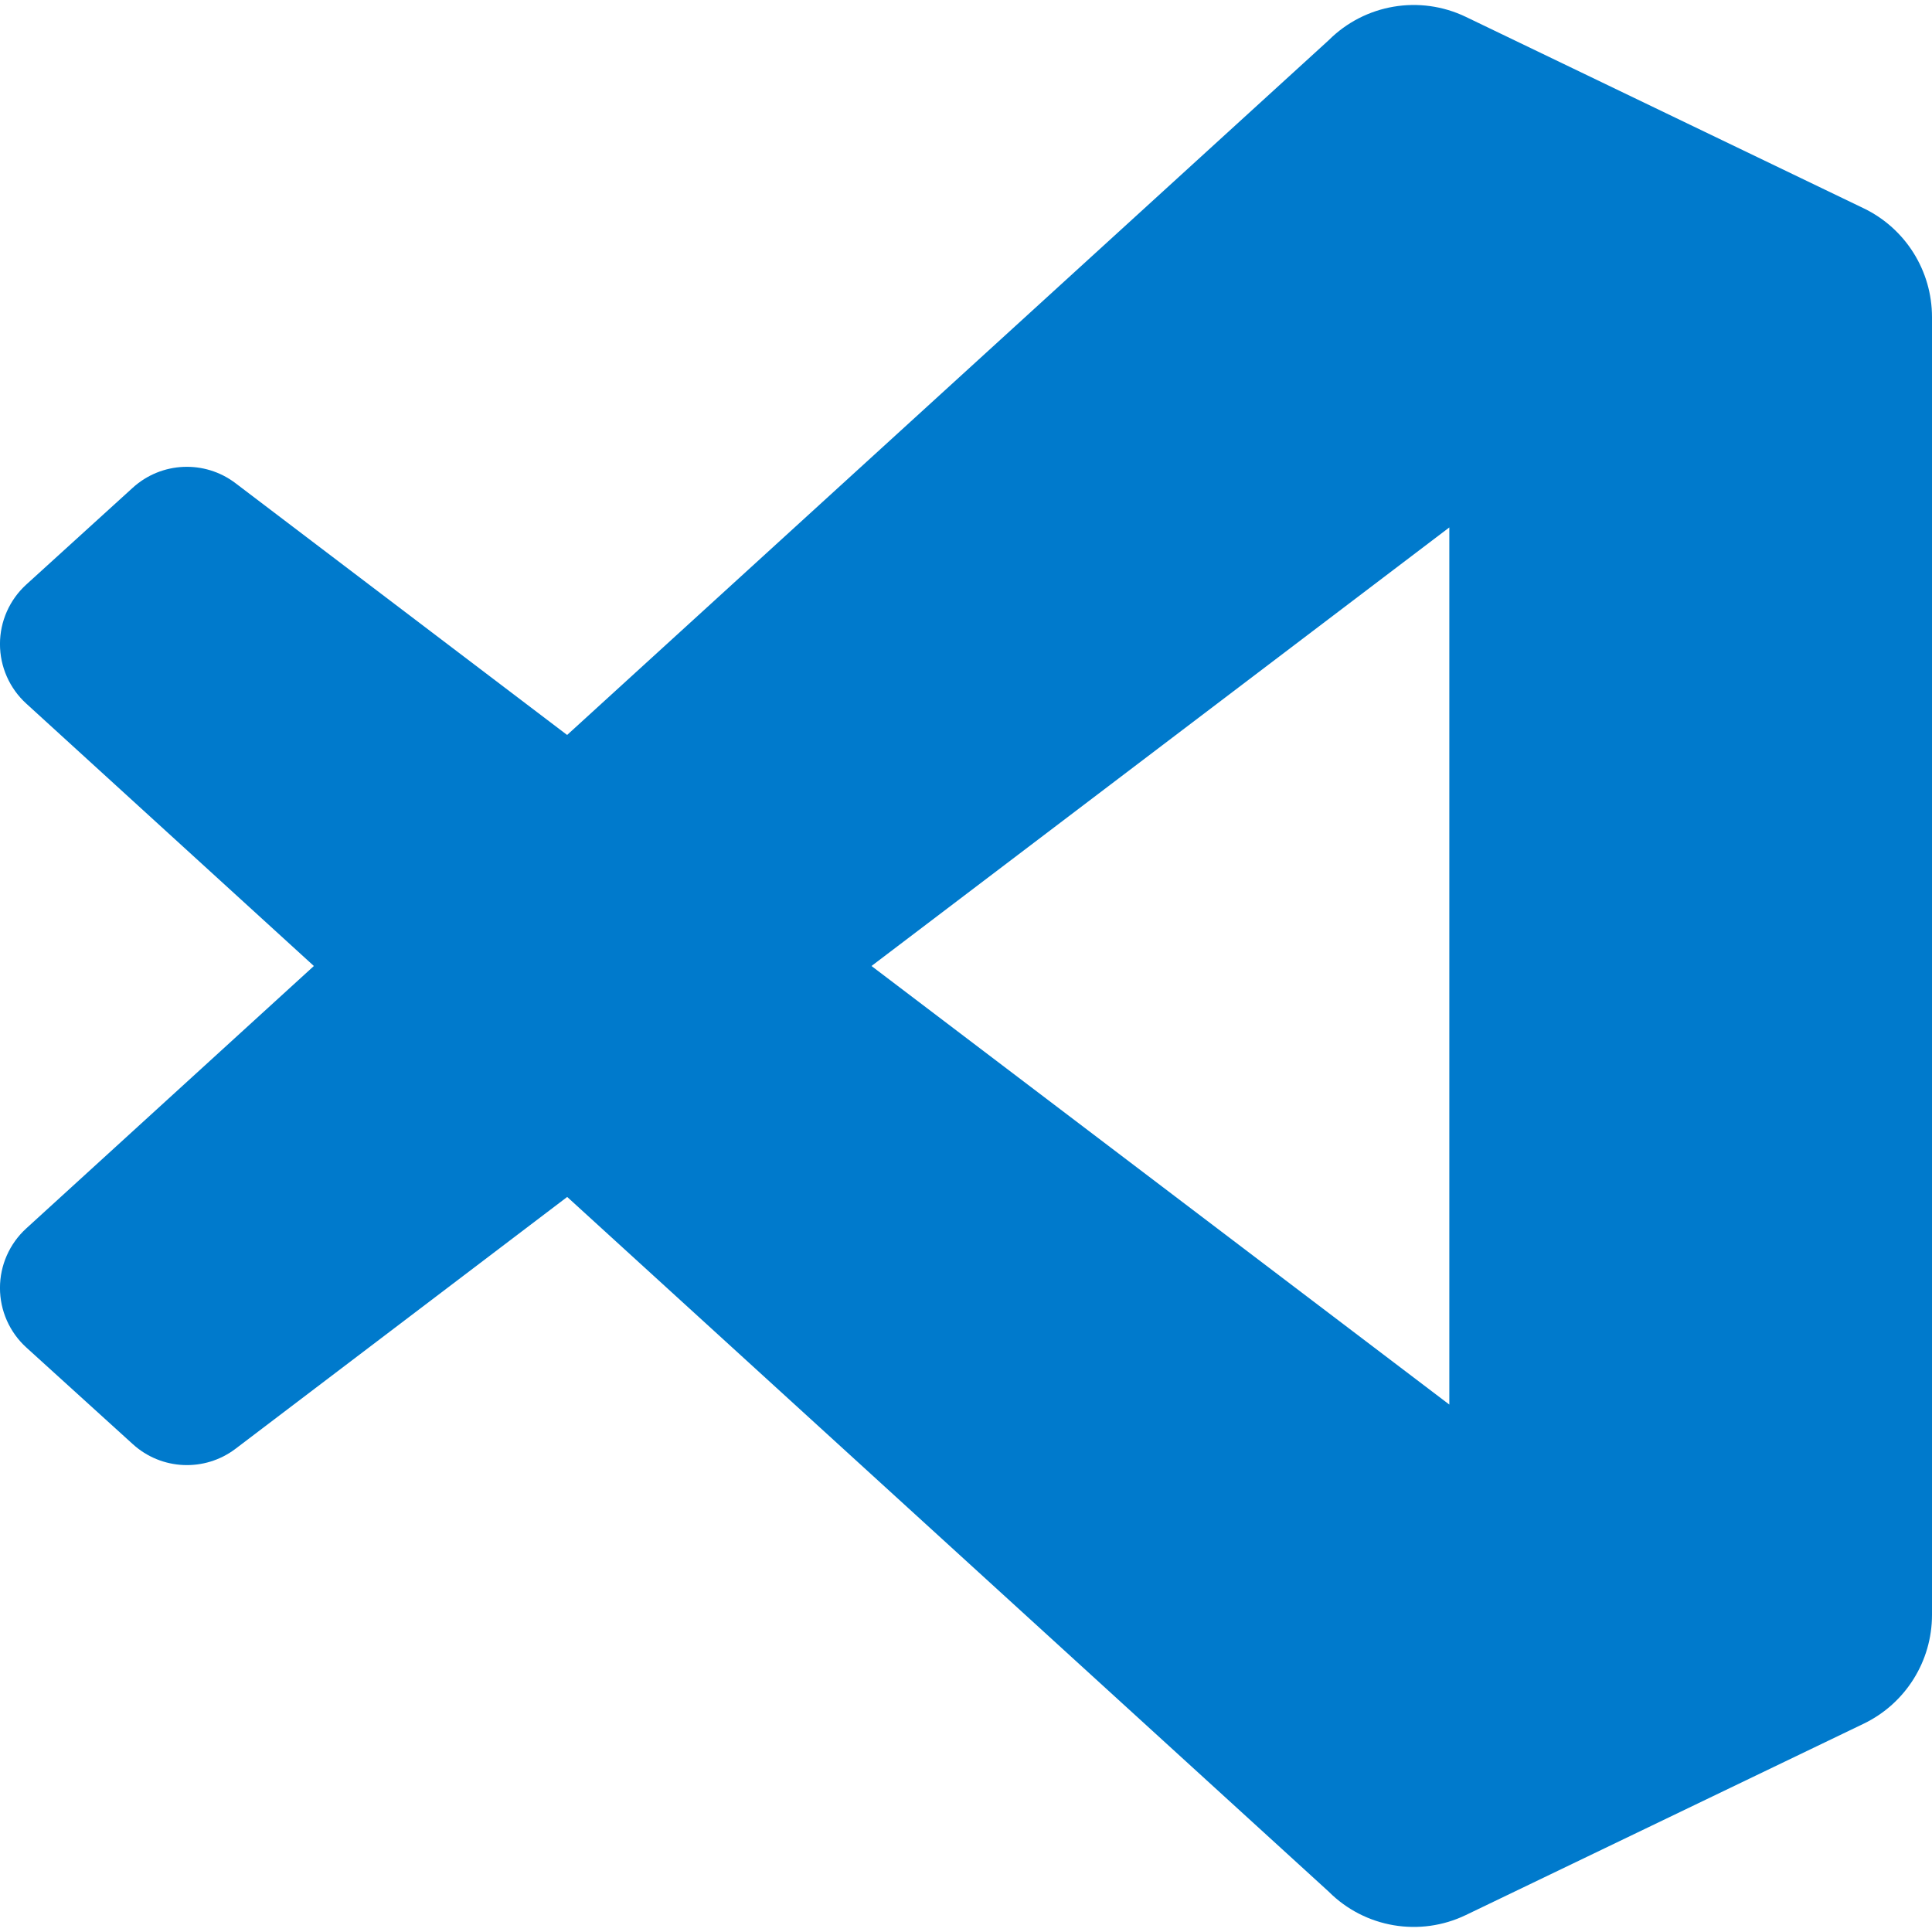
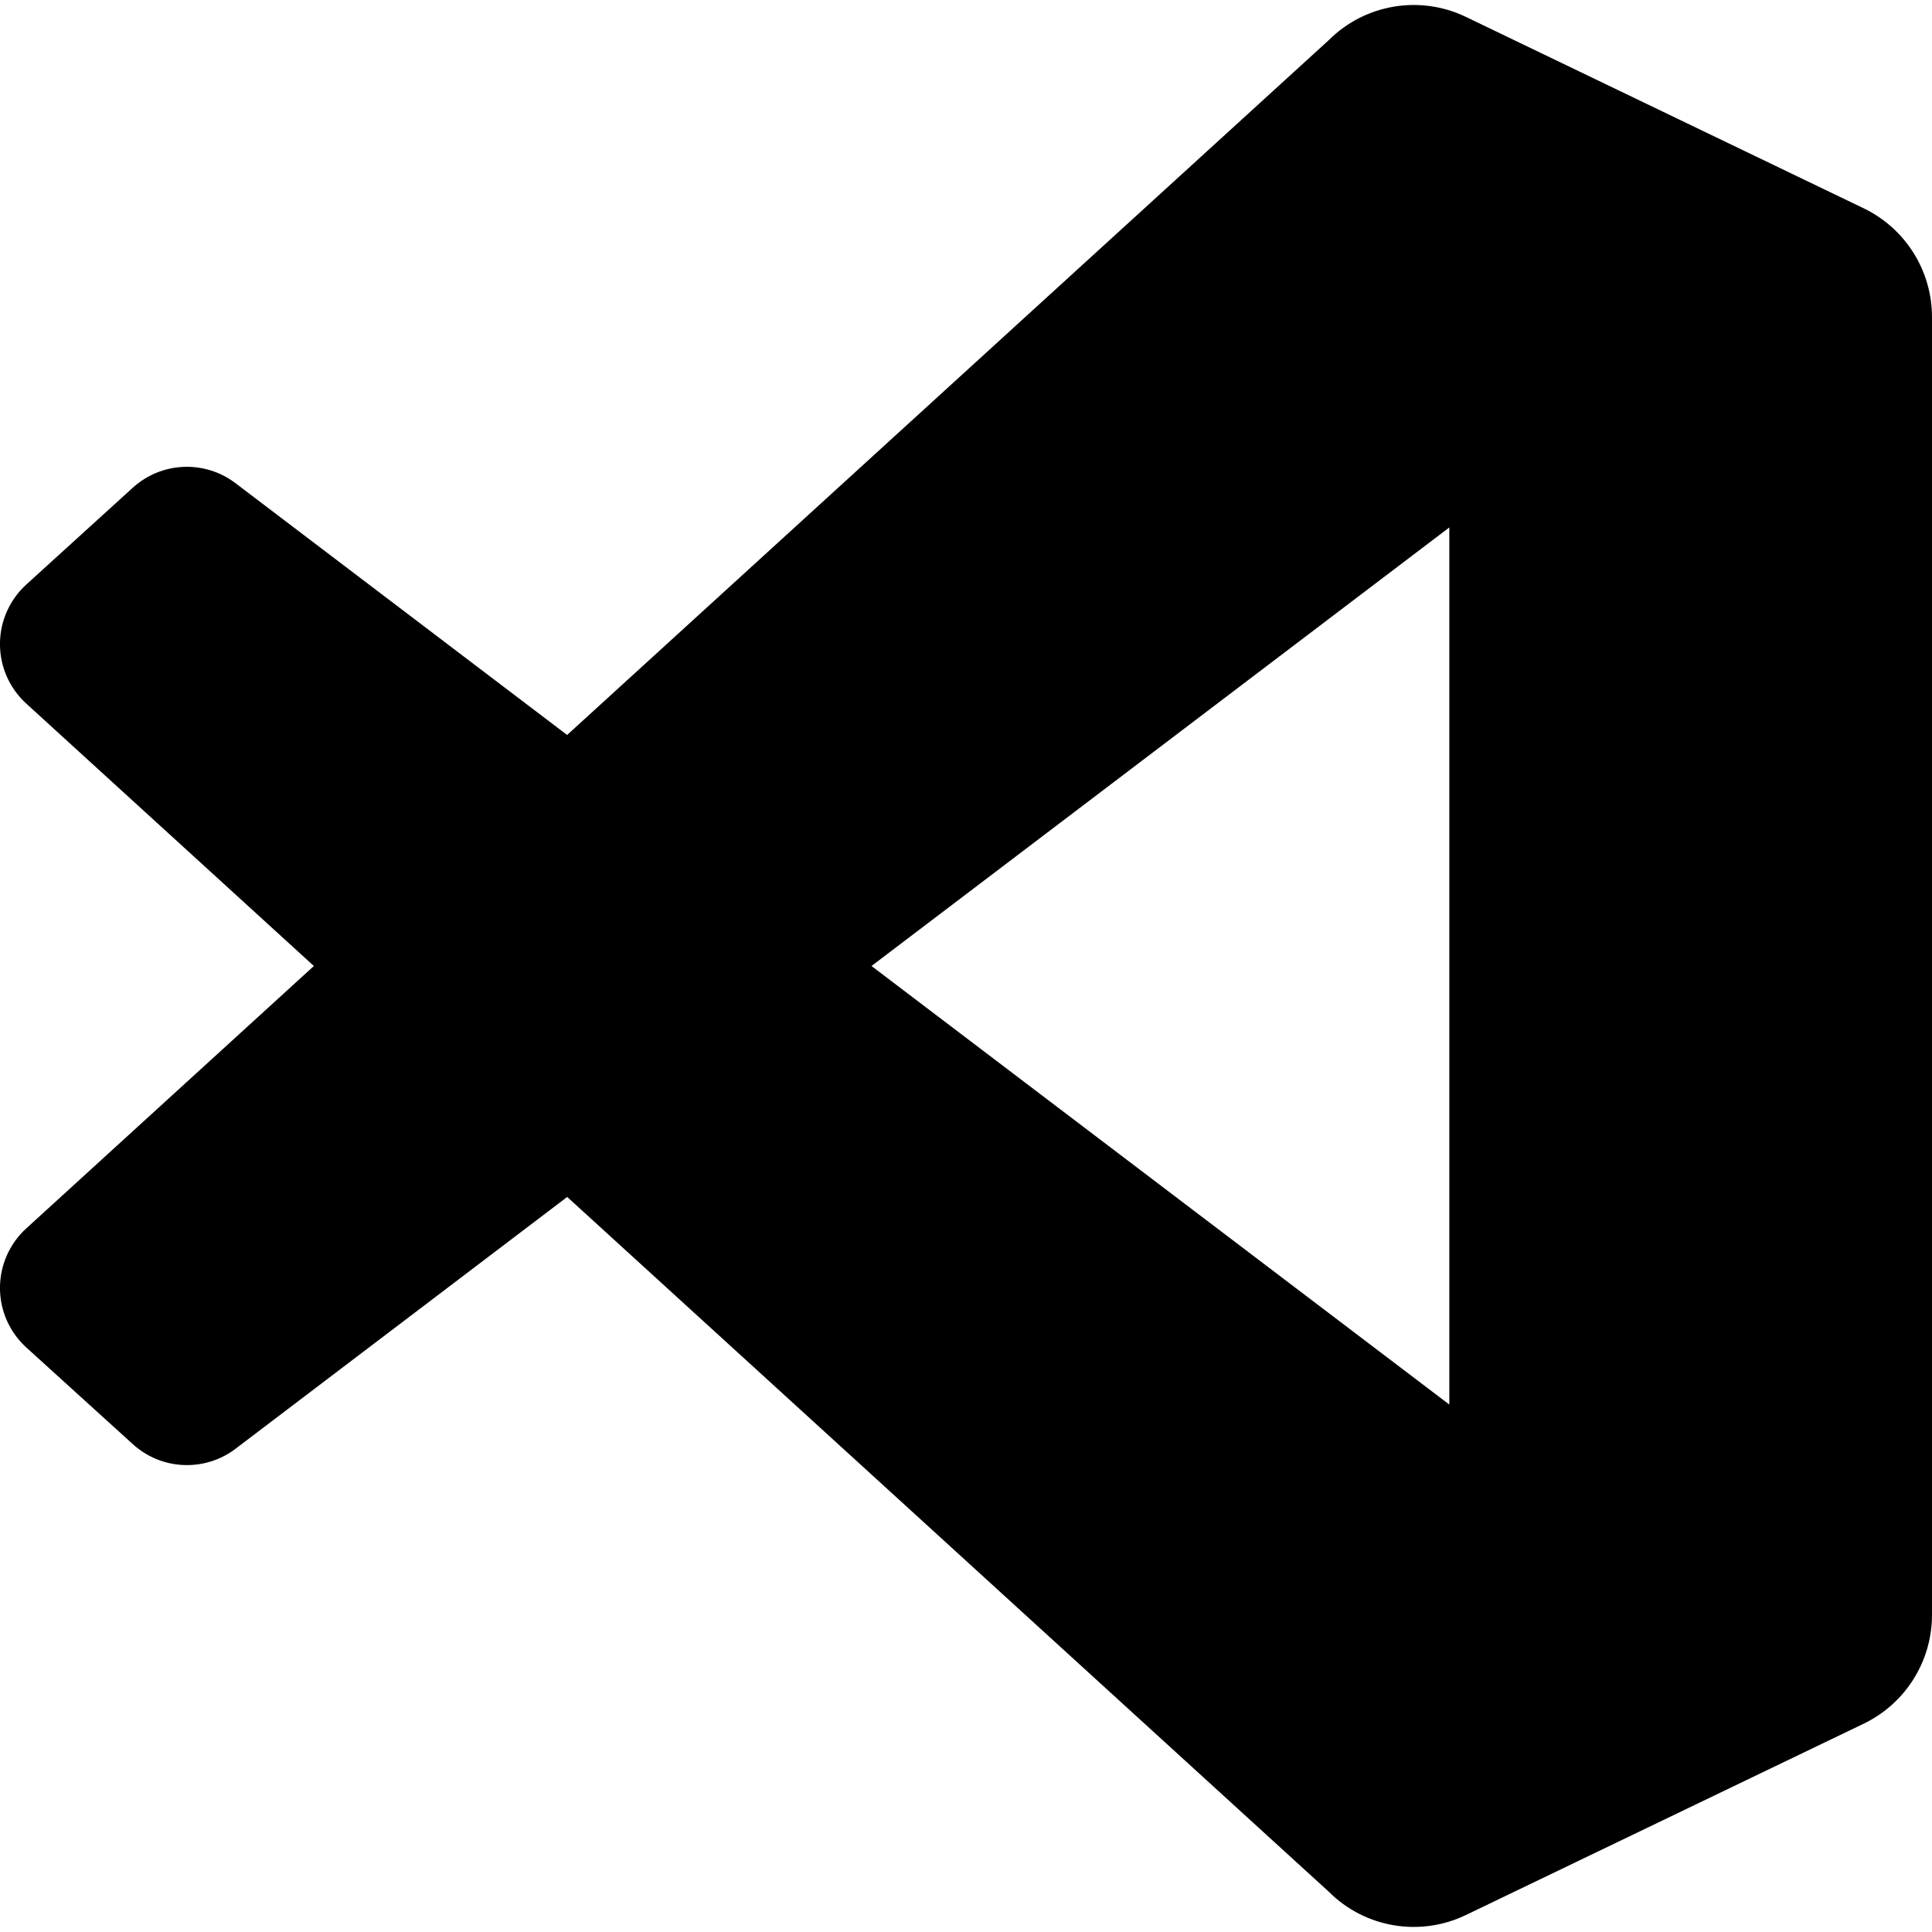
- <svg xmlns="http://www.w3.org/2000/svg" fill="#007ACC" role="img" viewBox="0 0 24 24">
+ <svg xmlns="http://www.w3.org/2000/svg" role="img" viewBox="0 0 24 24">
  <path d="M23.15 2.587L18.21.21a1.494 1.494 0 0 0-1.705.29l-9.46 8.63-4.12-3.128a.999.999 0 0 0-1.276.057L.327 7.261A1 1 0 0 0 .326 8.74L3.899 12 .326 15.26a1 1 0 0 0 .001 1.479L1.65 17.94a.999.999 0 0 0 1.276.057l4.12-3.128 9.46 8.63a1.492 1.492 0 0 0 1.704.29l4.942-2.377A1.5 1.5 0 0 0 24 20.06V3.939a1.5 1.5 0 0 0-.85-1.352zm-5.146 14.861L10.826 12l7.178-5.448v10.896z" />
</svg>
